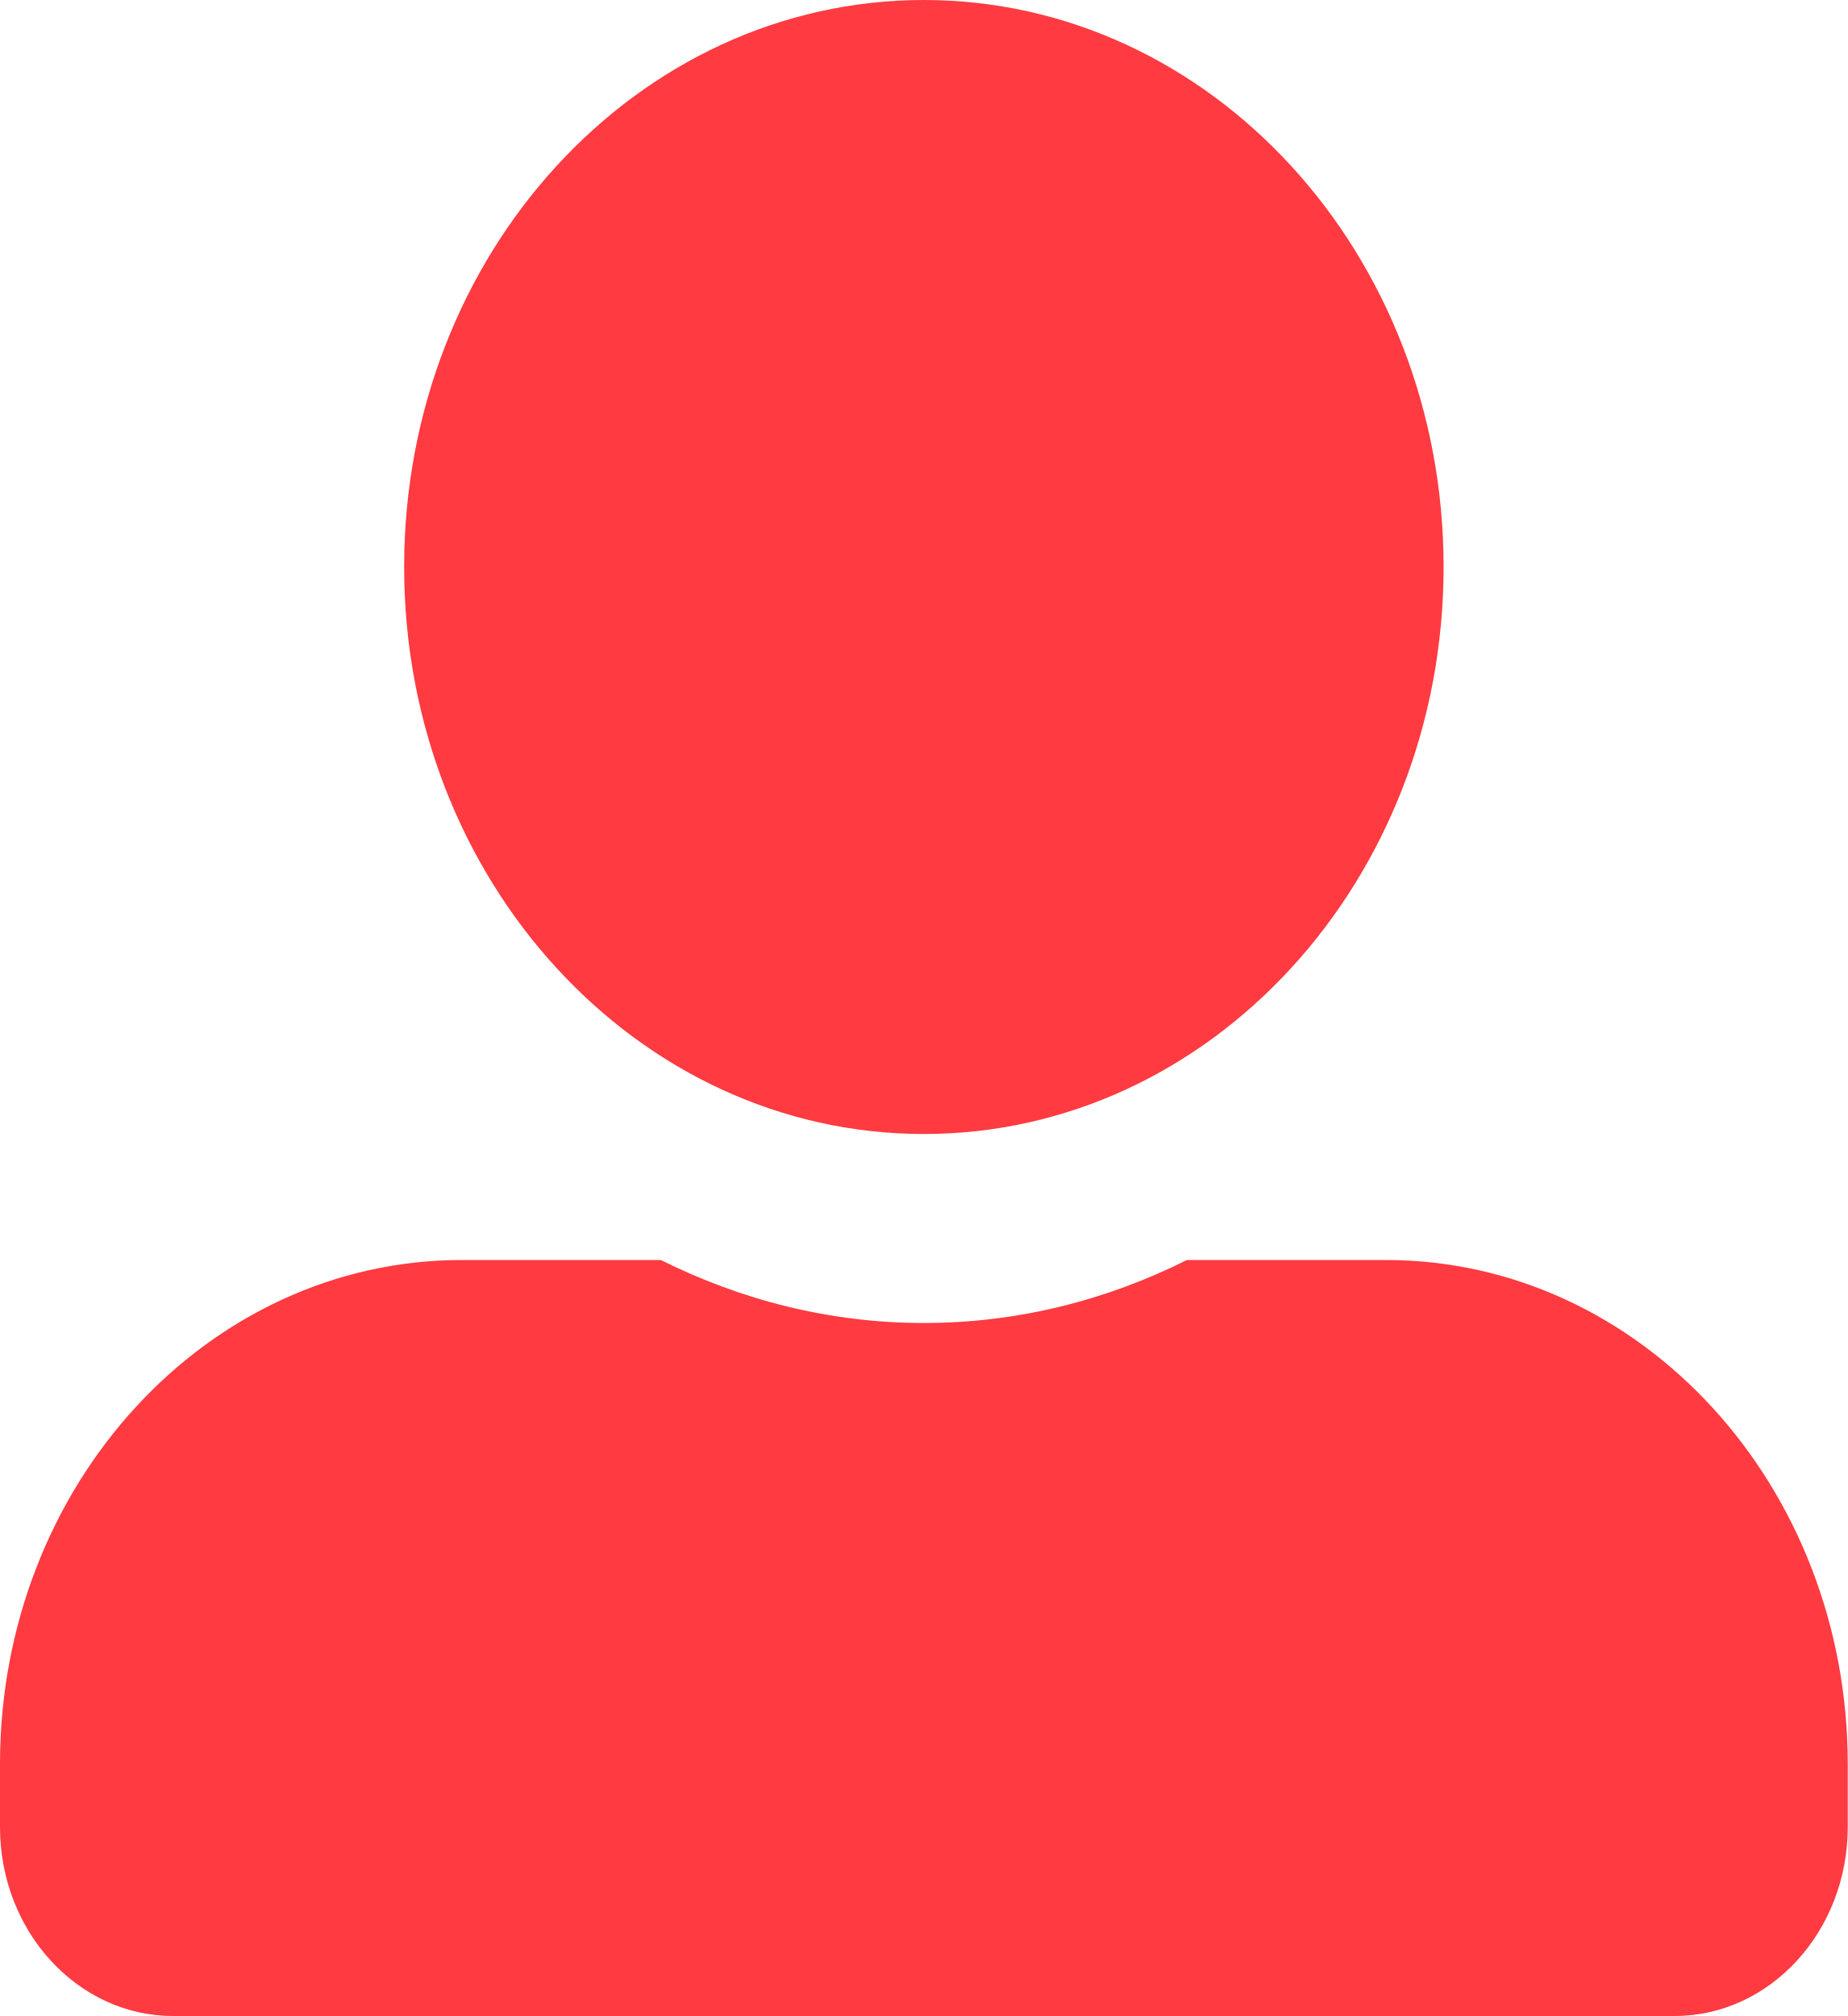
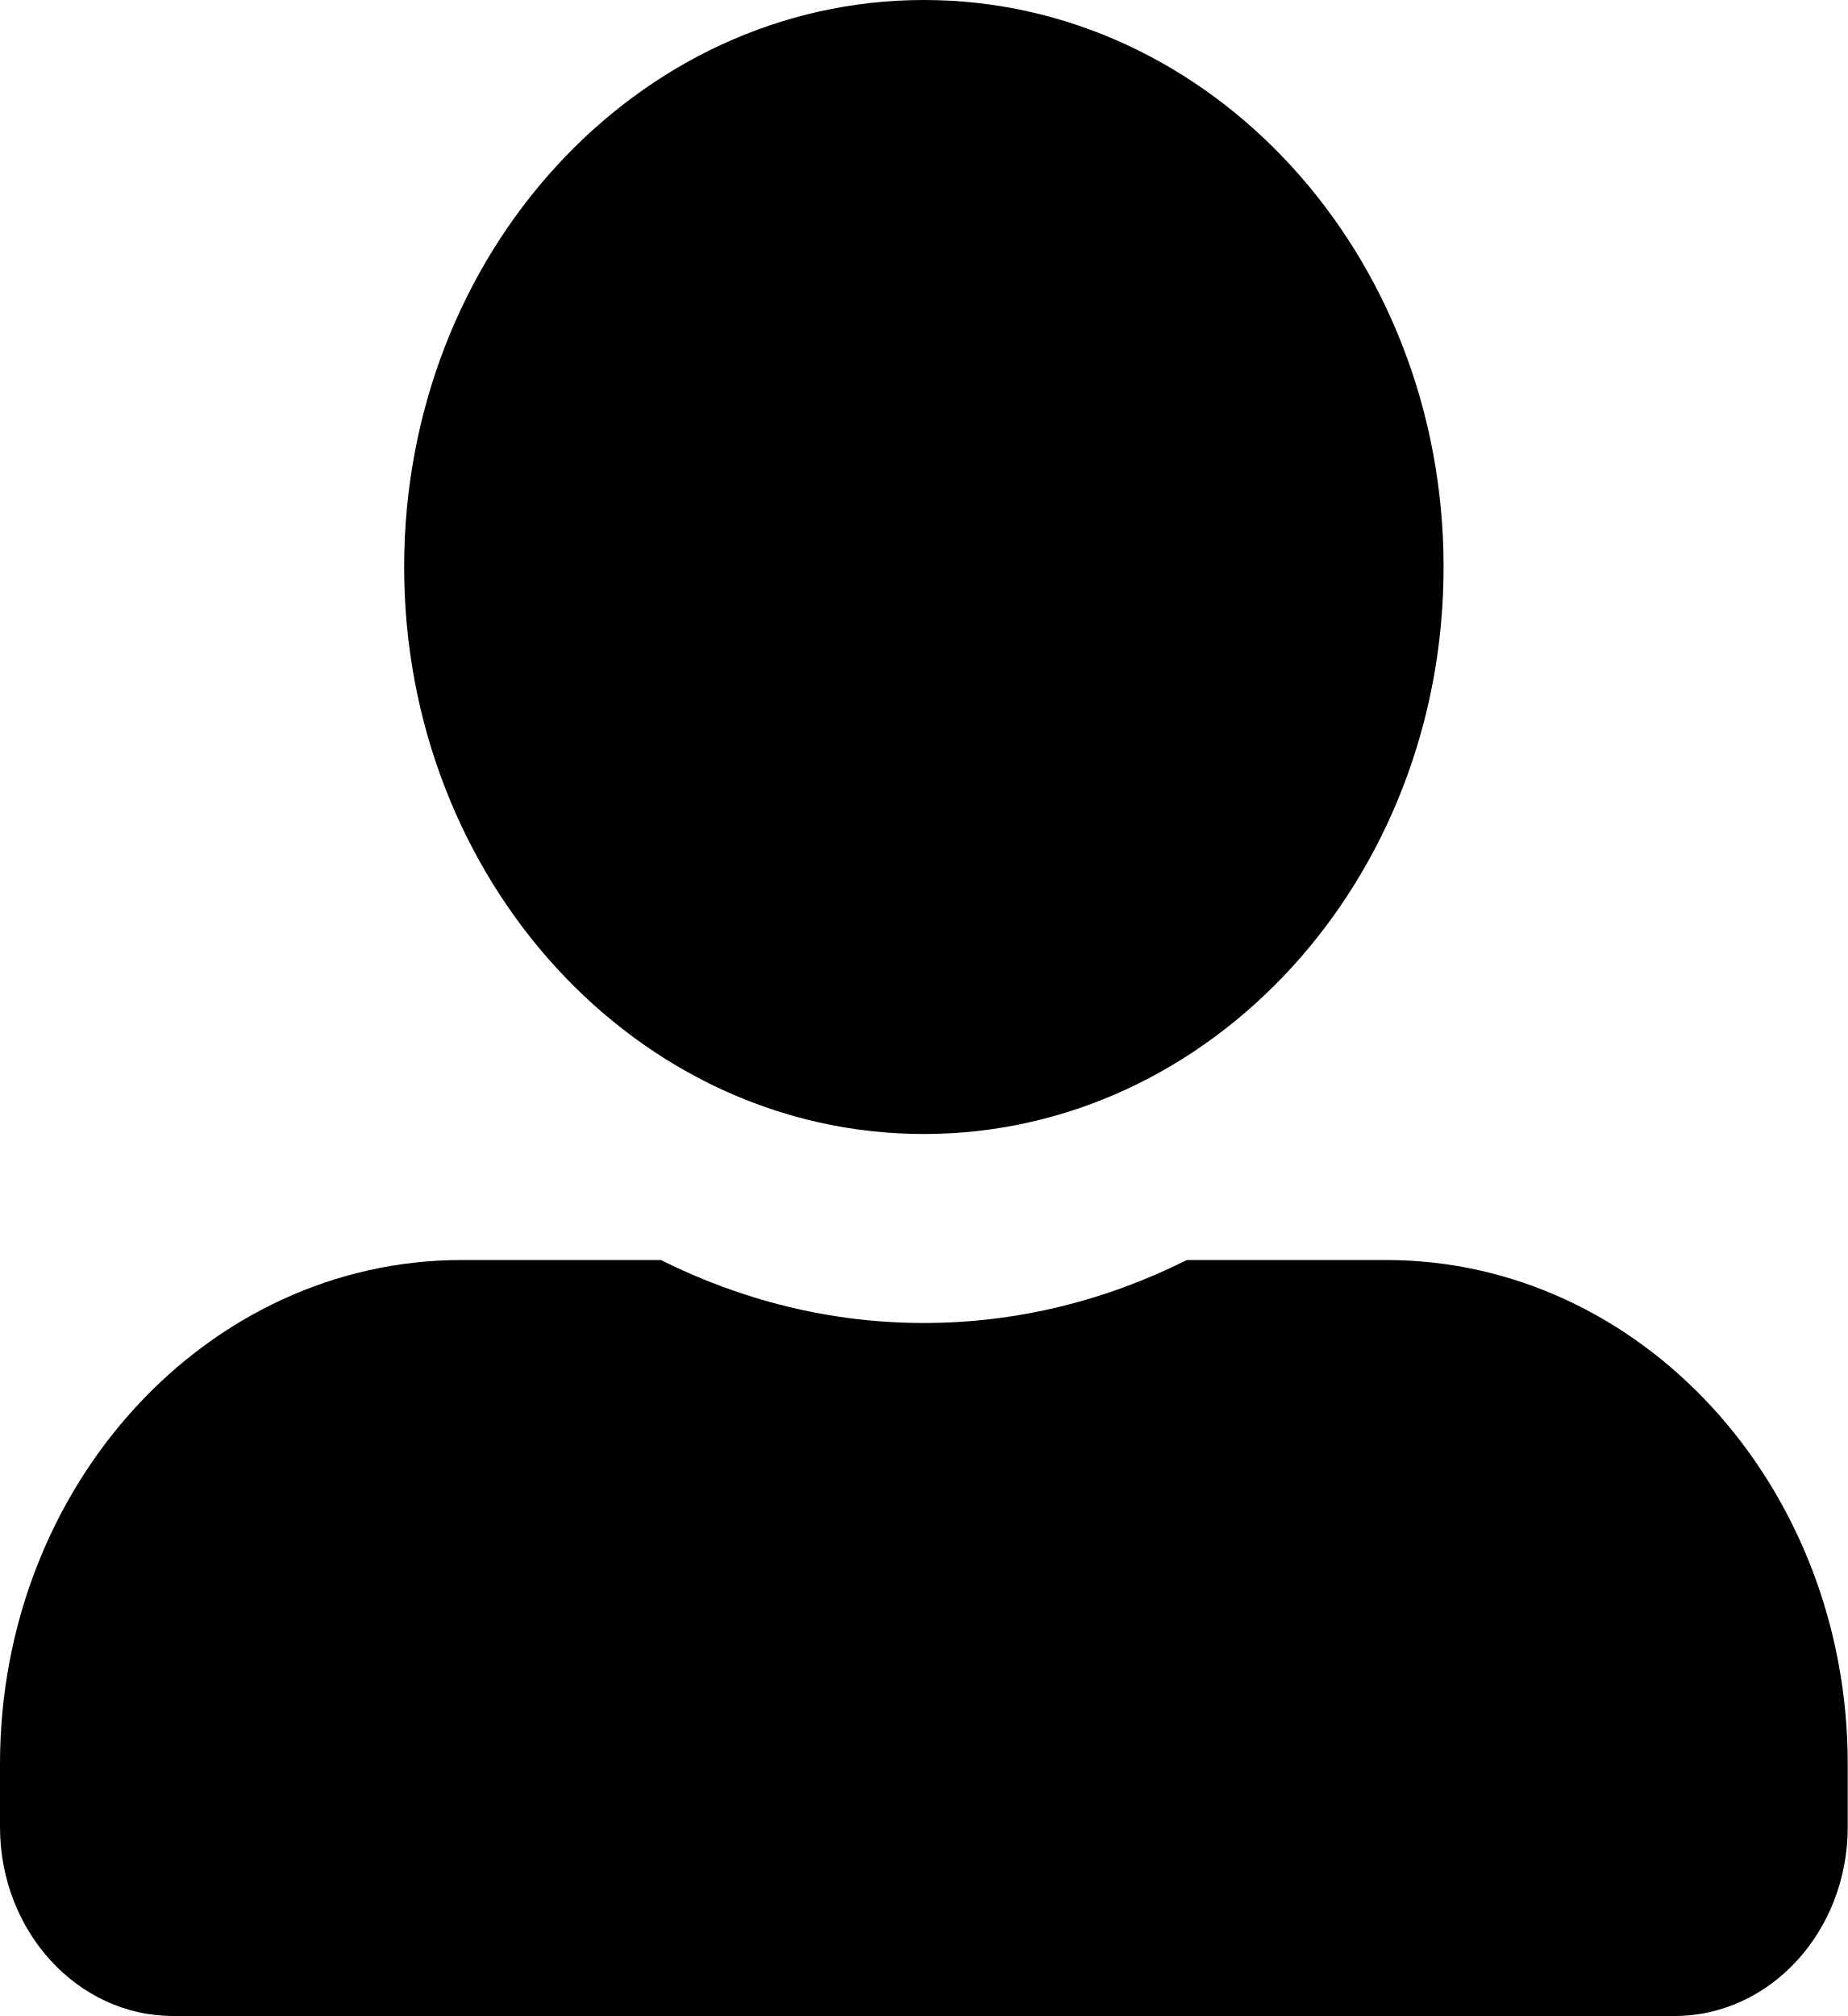
<svg xmlns="http://www.w3.org/2000/svg" width="22" height="24" viewBox="0 0 22 24" fill="none">
-   <path d="M11 13.5C14.416 13.5 17.188 10.477 17.188 6.75C17.188 3.023 14.416 0 11 0C7.584 0 4.812 3.023 4.812 6.75C4.812 10.477 7.584 13.5 11 13.5ZM16.5 15H14.132C13.178 15.478 12.117 15.75 11 15.75C9.883 15.75 8.826 15.478 7.868 15H5.5C2.462 15 0 17.686 0 21V21.75C0 22.992 0.924 24 2.062 24H19.938C21.076 24 22 22.992 22 21.75V21C22 17.686 19.538 15 16.5 15Z" fill="#FF3A41" />
+   <path d="M11 13.5C14.416 13.5 17.188 10.477 17.188 6.75C17.188 3.023 14.416 0 11 0C7.584 0 4.812 3.023 4.812 6.75C4.812 10.477 7.584 13.5 11 13.5ZM16.5 15H14.132C13.178 15.478 12.117 15.75 11 15.75C9.883 15.75 8.826 15.478 7.868 15H5.5C2.462 15 0 17.686 0 21V21.75C0 22.992 0.924 24 2.062 24H19.938C21.076 24 22 22.992 22 21.75V21C22 17.686 19.538 15 16.5 15Z" fill="#000000" />
</svg>
